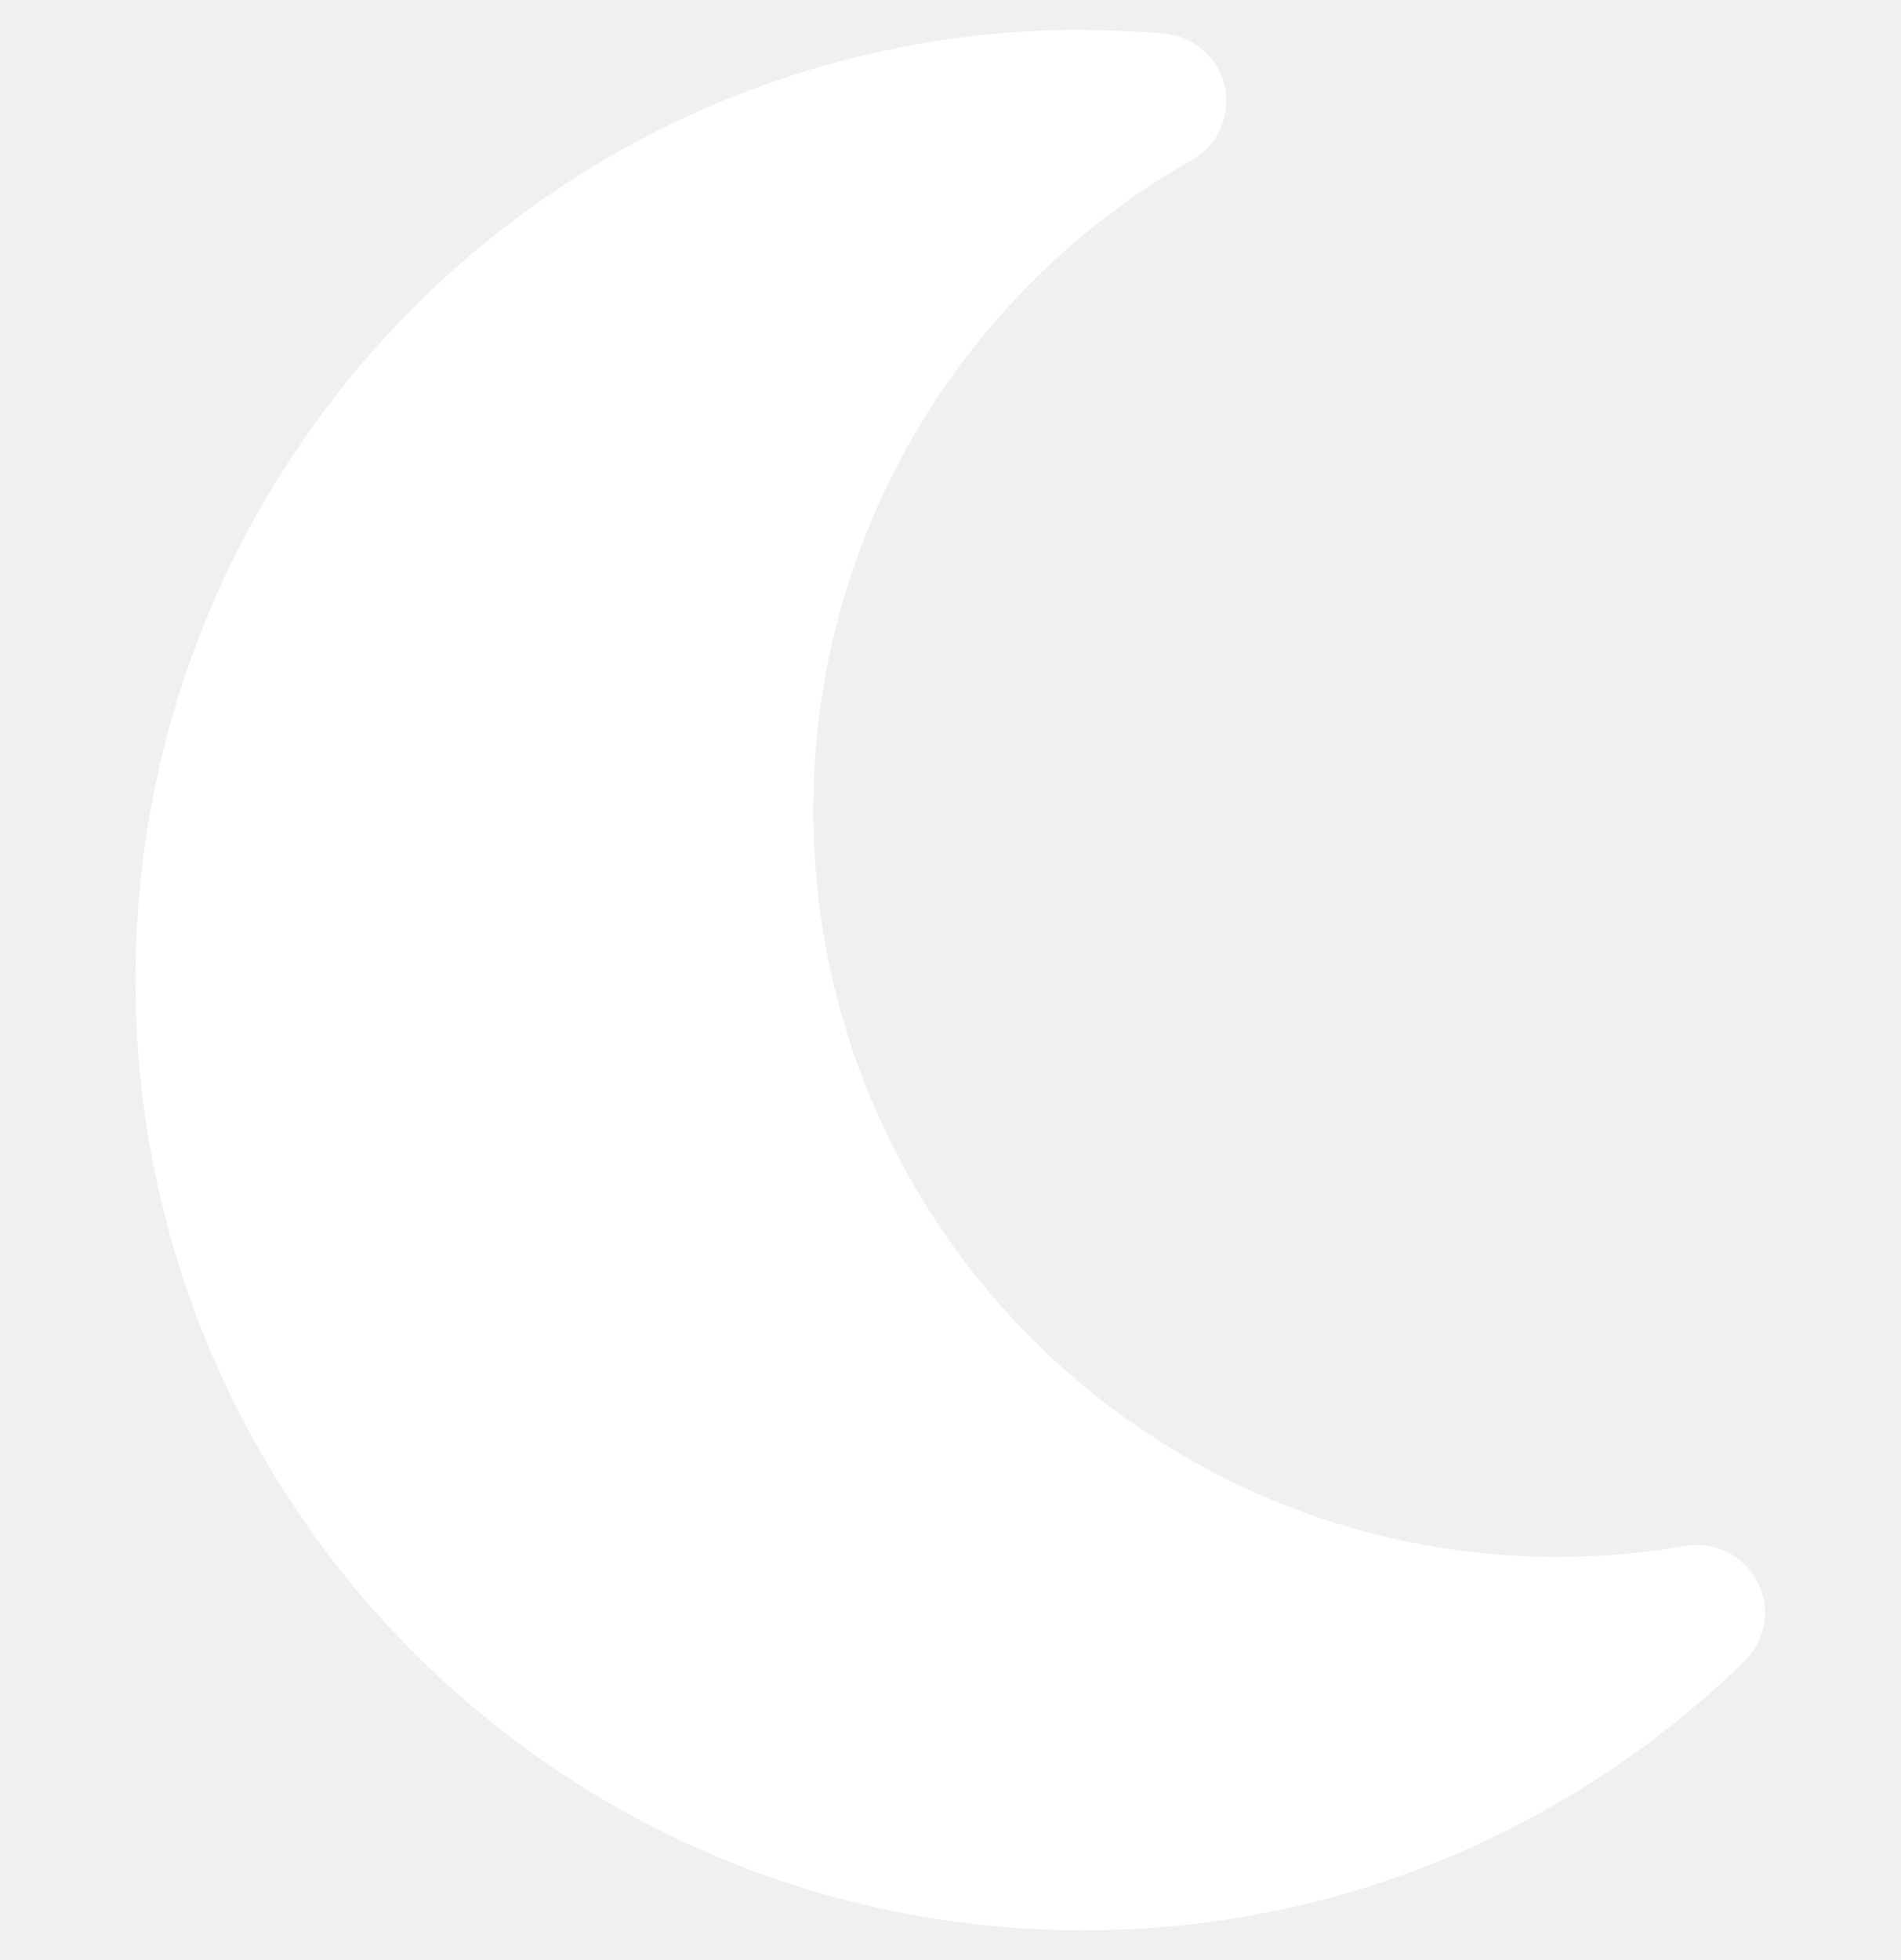
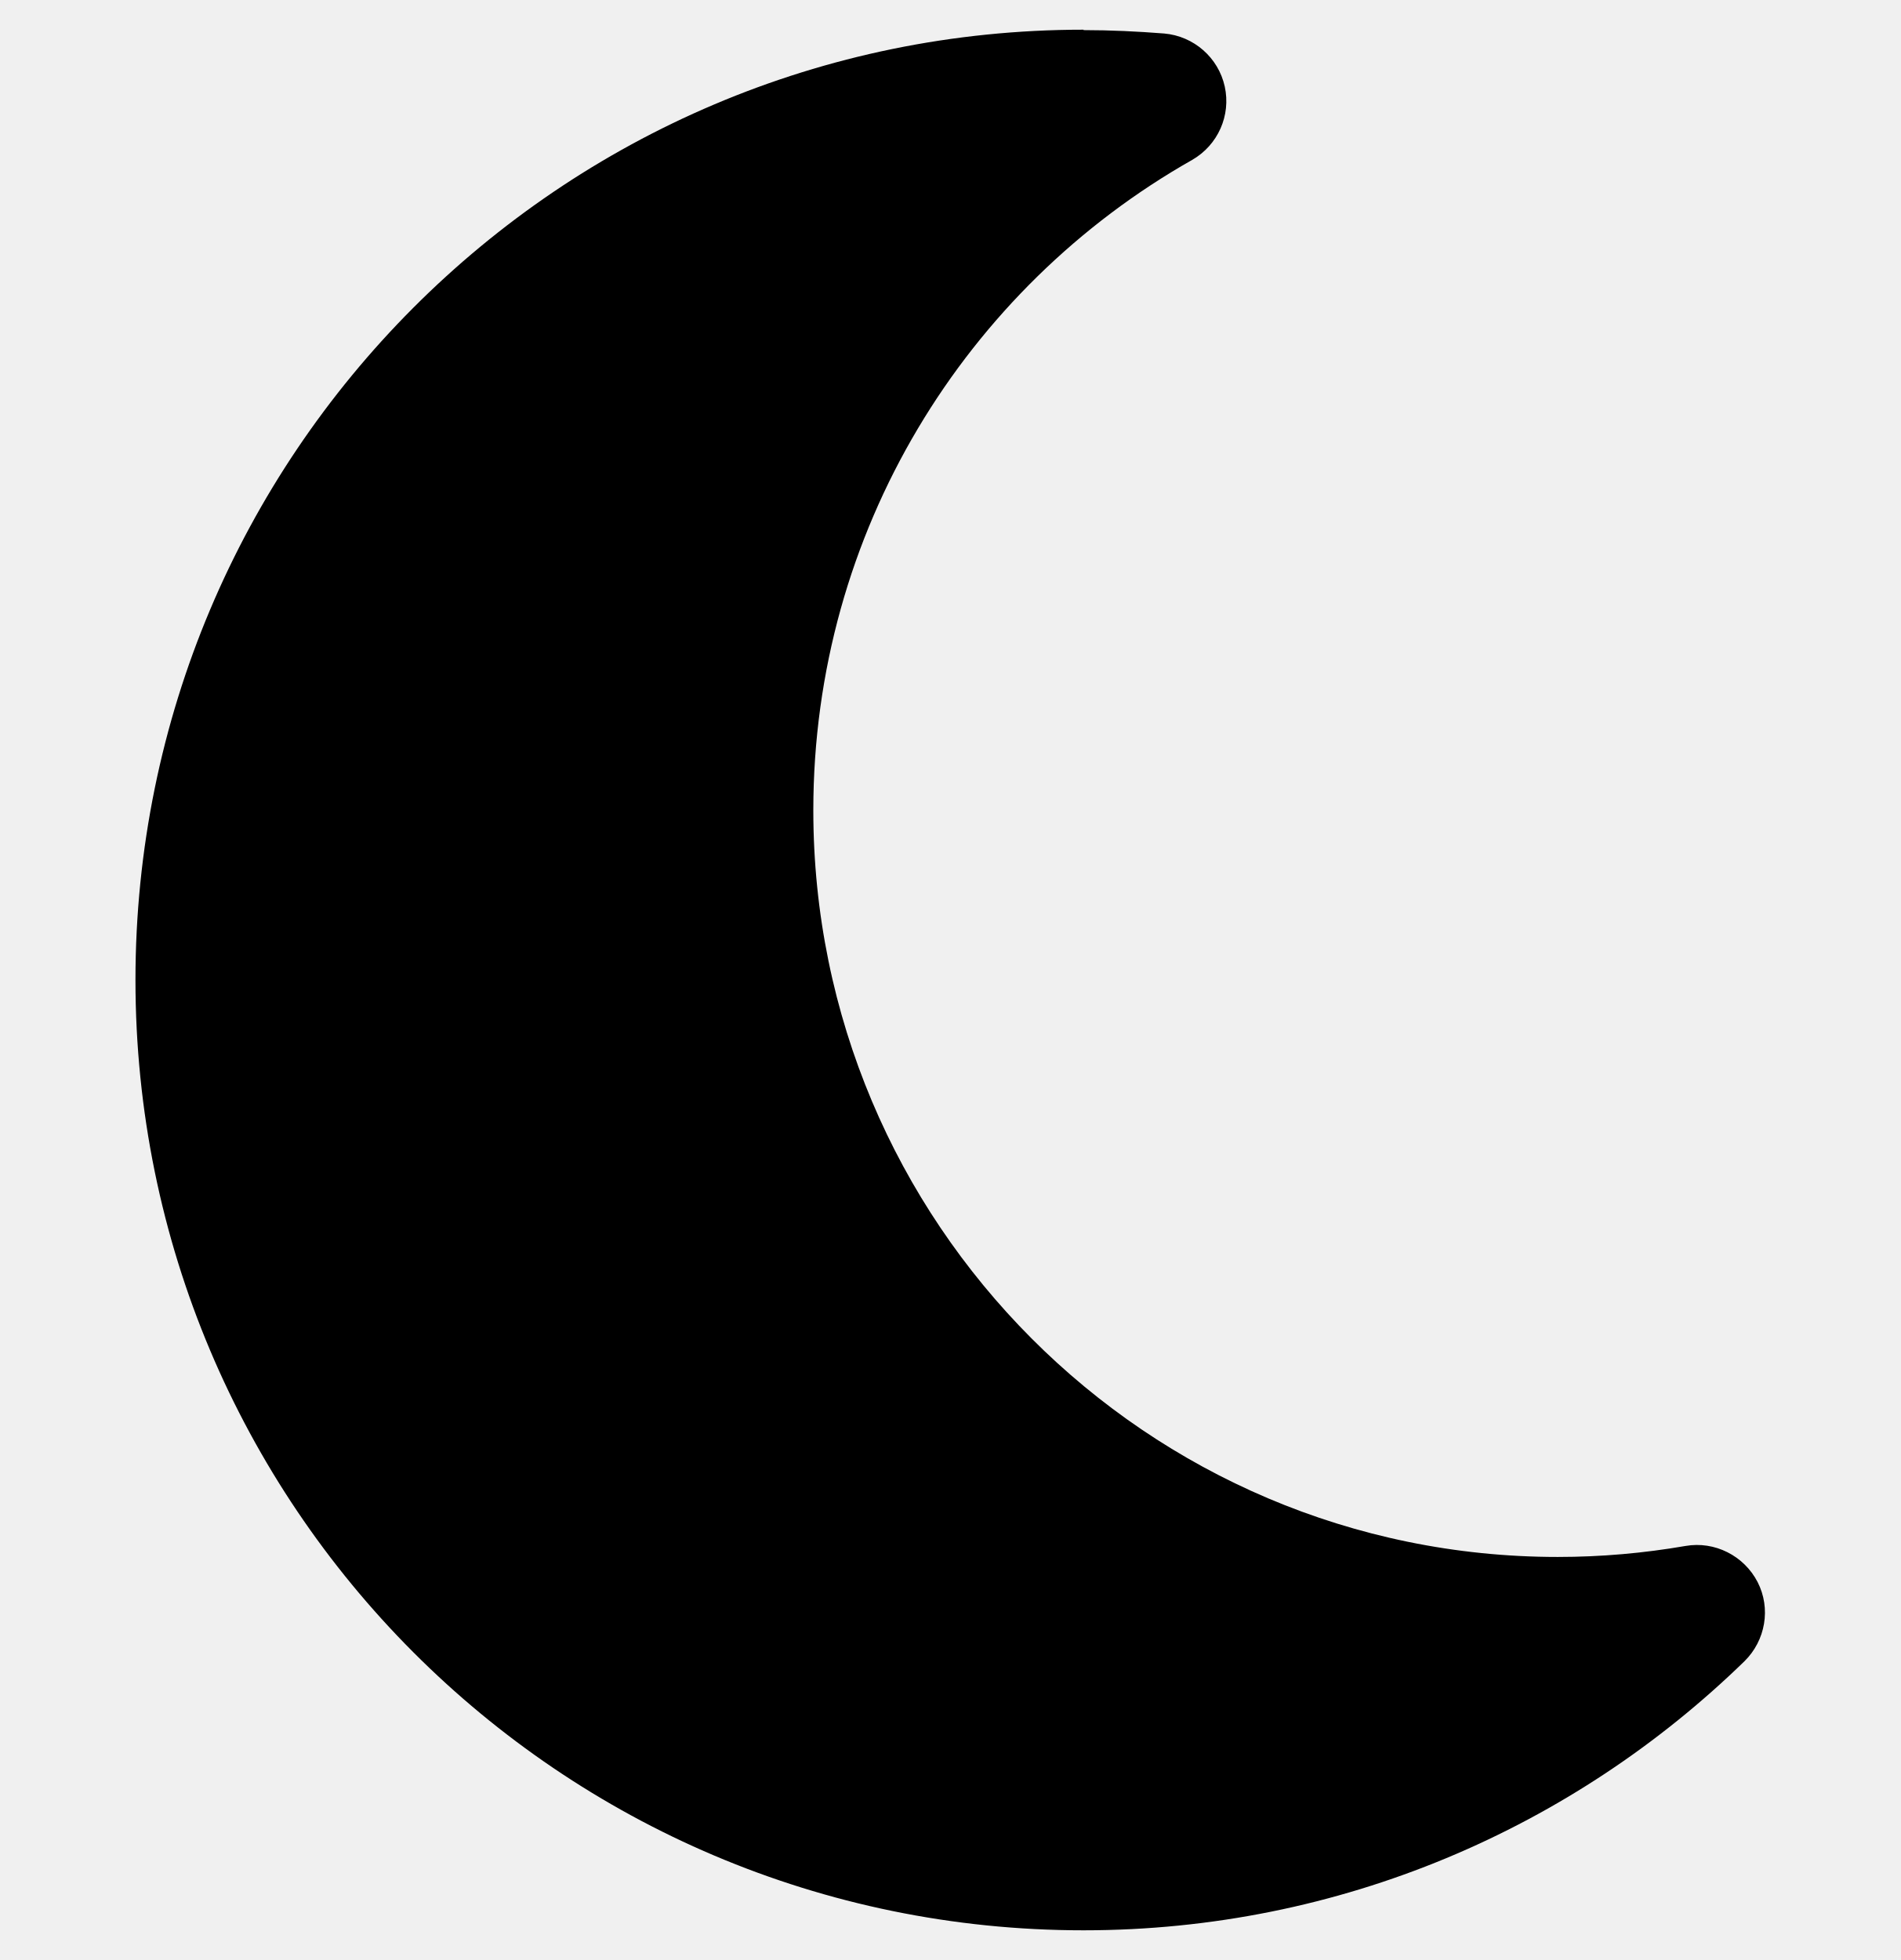
- <svg xmlns="http://www.w3.org/2000/svg" width="32" height="33" viewBox="0 0 32 33" fill="none">
+ <svg xmlns="http://www.w3.org/2000/svg" width="32" height="33" viewBox="0 0 32 33" fill="currentColor">
  <g clip-path="url(#clip0_220_830)">
-     <path d="M18.245 0.5C9.423 0.5 2.281 7.664 2.281 16.5C2.281 25.336 9.423 32.5 18.245 32.5C22.573 32.5 26.495 30.771 29.373 27.971C29.73 27.621 29.823 27.079 29.595 26.636C29.366 26.193 28.873 25.943 28.381 26.029C27.68 26.15 26.966 26.214 26.23 26.214C19.309 26.214 13.695 20.586 13.695 13.643C13.695 8.943 16.266 4.85 20.073 2.693C20.509 2.443 20.73 1.943 20.623 1.457C20.516 0.971 20.102 0.607 19.602 0.564C19.152 0.529 18.702 0.507 18.245 0.507V0.5Z" fill="white" />
+     <path d="M18.245 0.5C9.423 0.5 2.281 7.664 2.281 16.5C2.281 25.336 9.423 32.5 18.245 32.5C22.573 32.5 26.495 30.771 29.373 27.971C29.73 27.621 29.823 27.079 29.595 26.636C29.366 26.193 28.873 25.943 28.381 26.029C27.68 26.15 26.966 26.214 26.23 26.214C19.309 26.214 13.695 20.586 13.695 13.643C13.695 8.943 16.266 4.85 20.073 2.693C20.509 2.443 20.73 1.943 20.623 1.457C20.516 0.971 20.102 0.607 19.602 0.564C19.152 0.529 18.702 0.507 18.245 0.507V0.5Z" fill="currentColor" />
  </g>
  <defs>
    <clipPath id="clip0_220_830">
-       <rect width="32" height="32" fill="white" transform="translate(0 0.5)" />
+       <rect width="32" height="32" fill="currentColor" transform="translate(0 0.5)" />
    </clipPath>
  </defs>
</svg>
